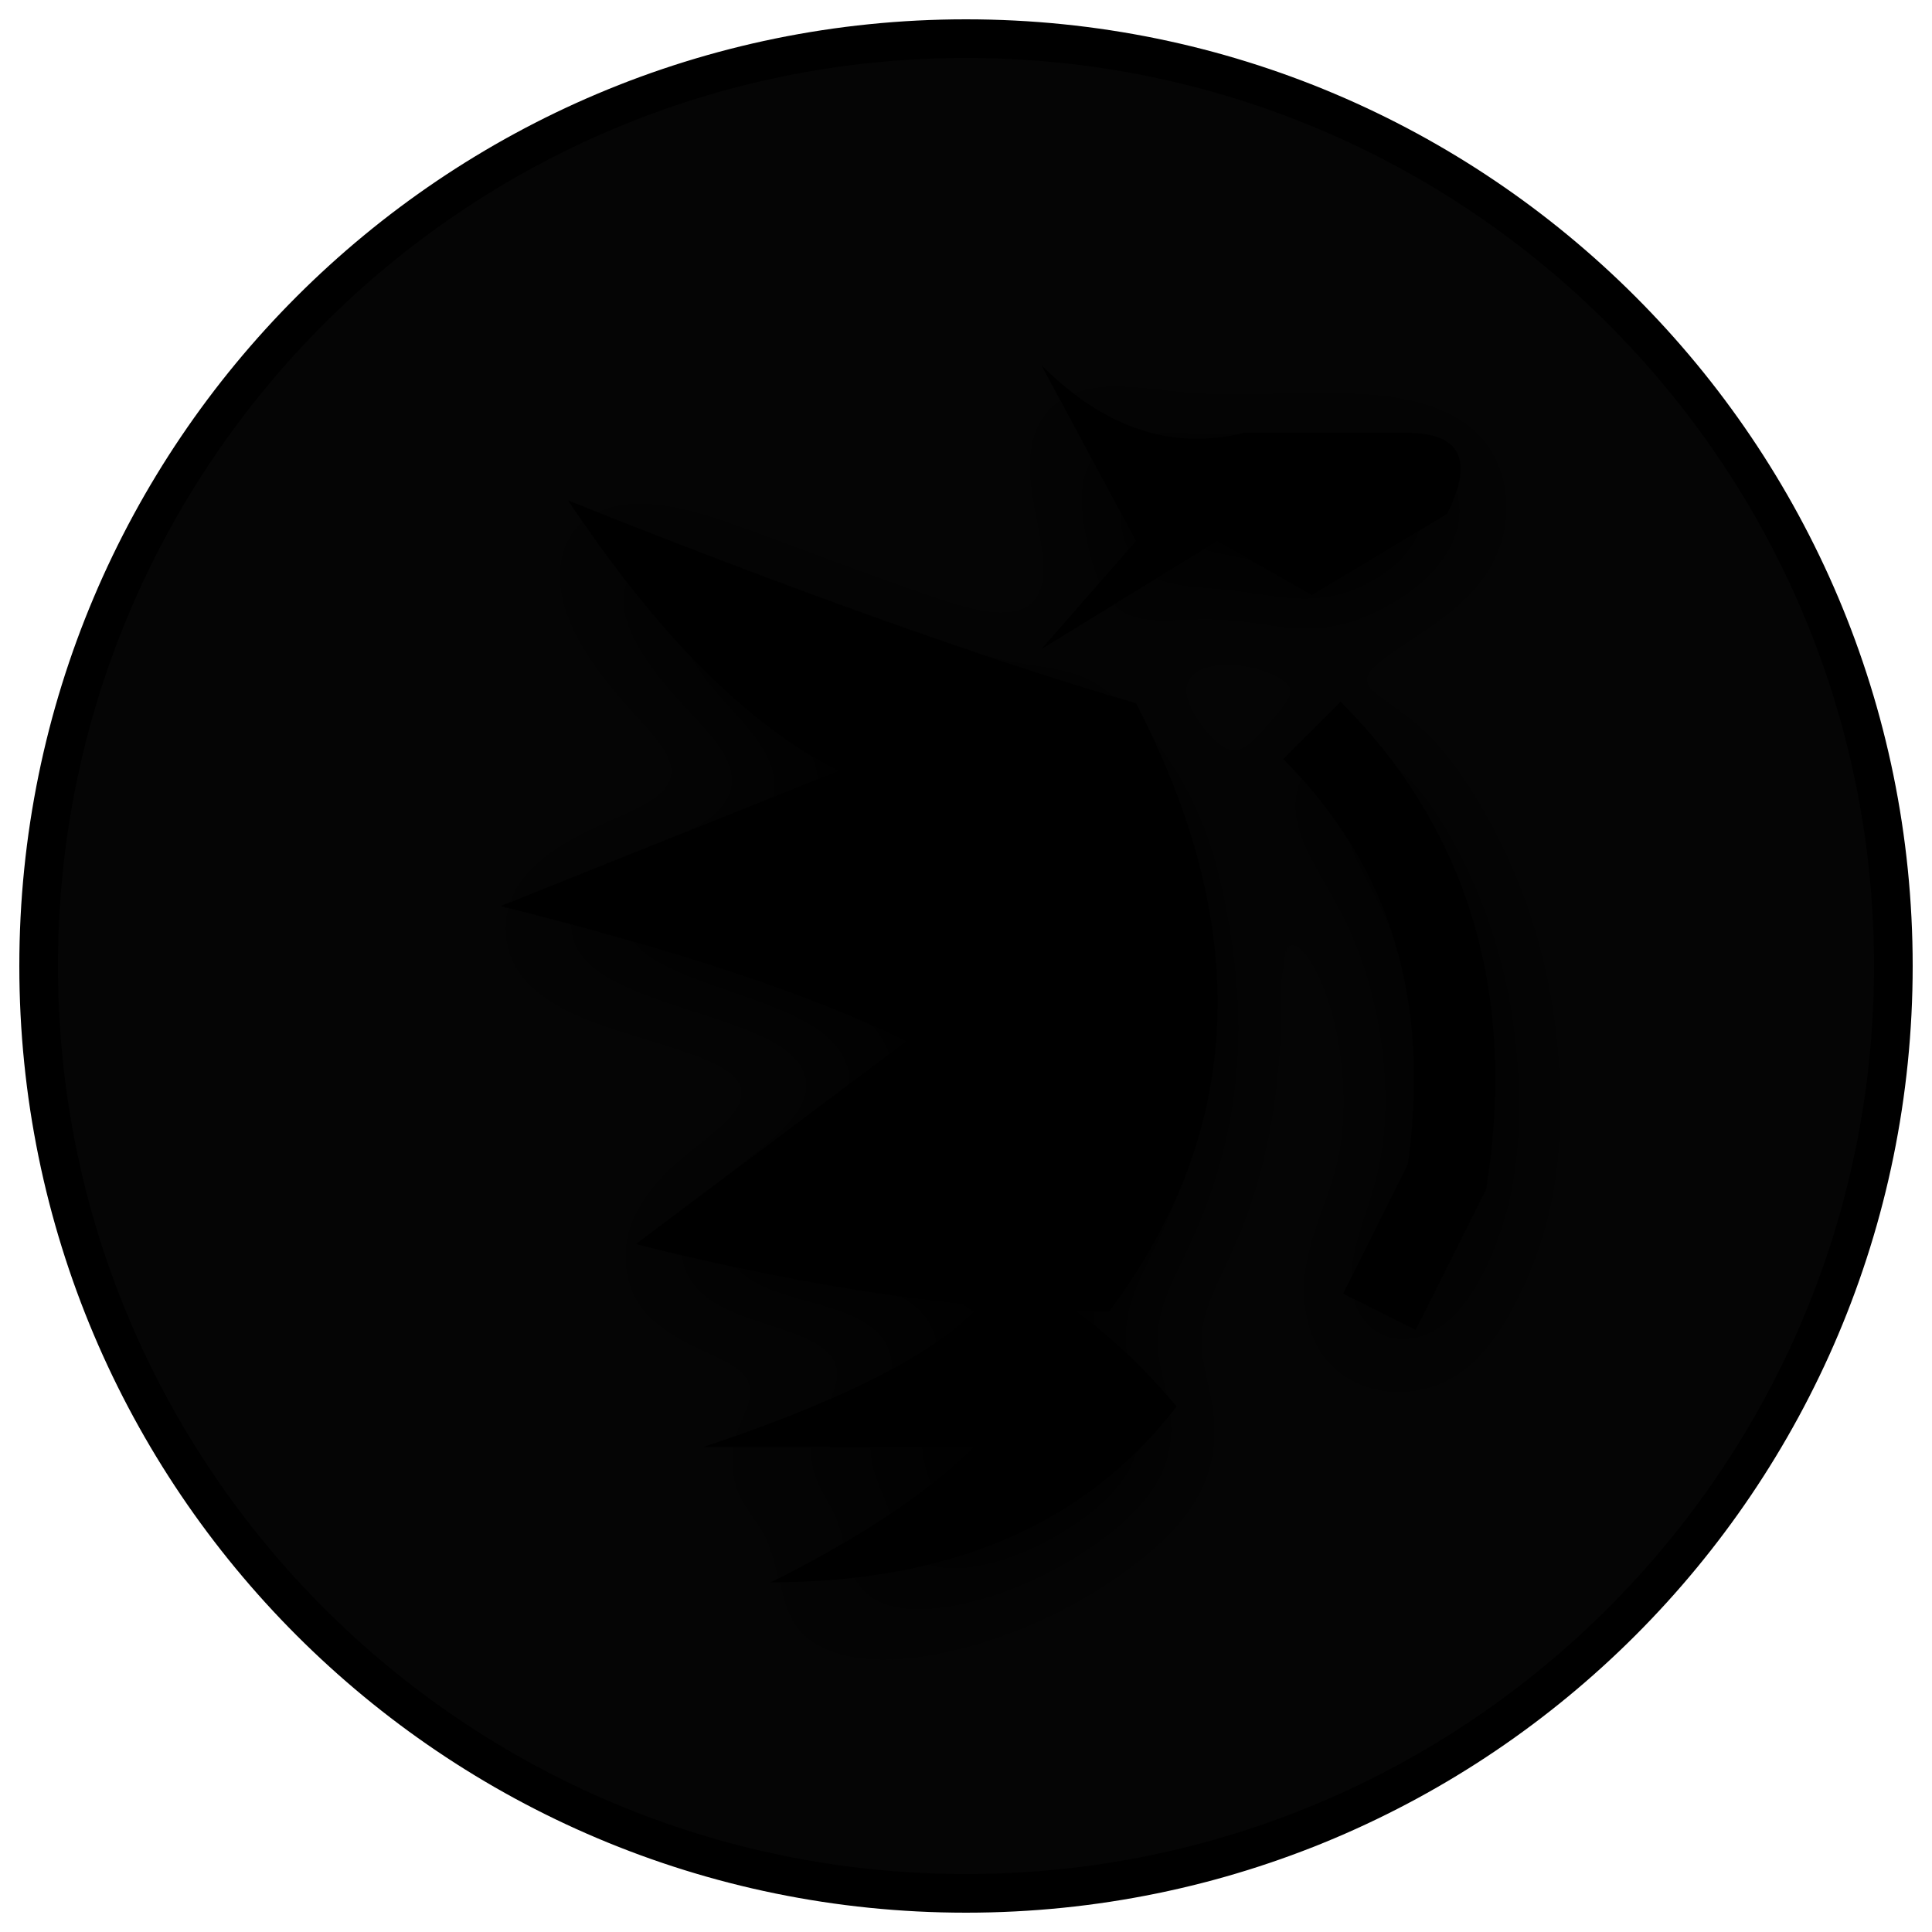
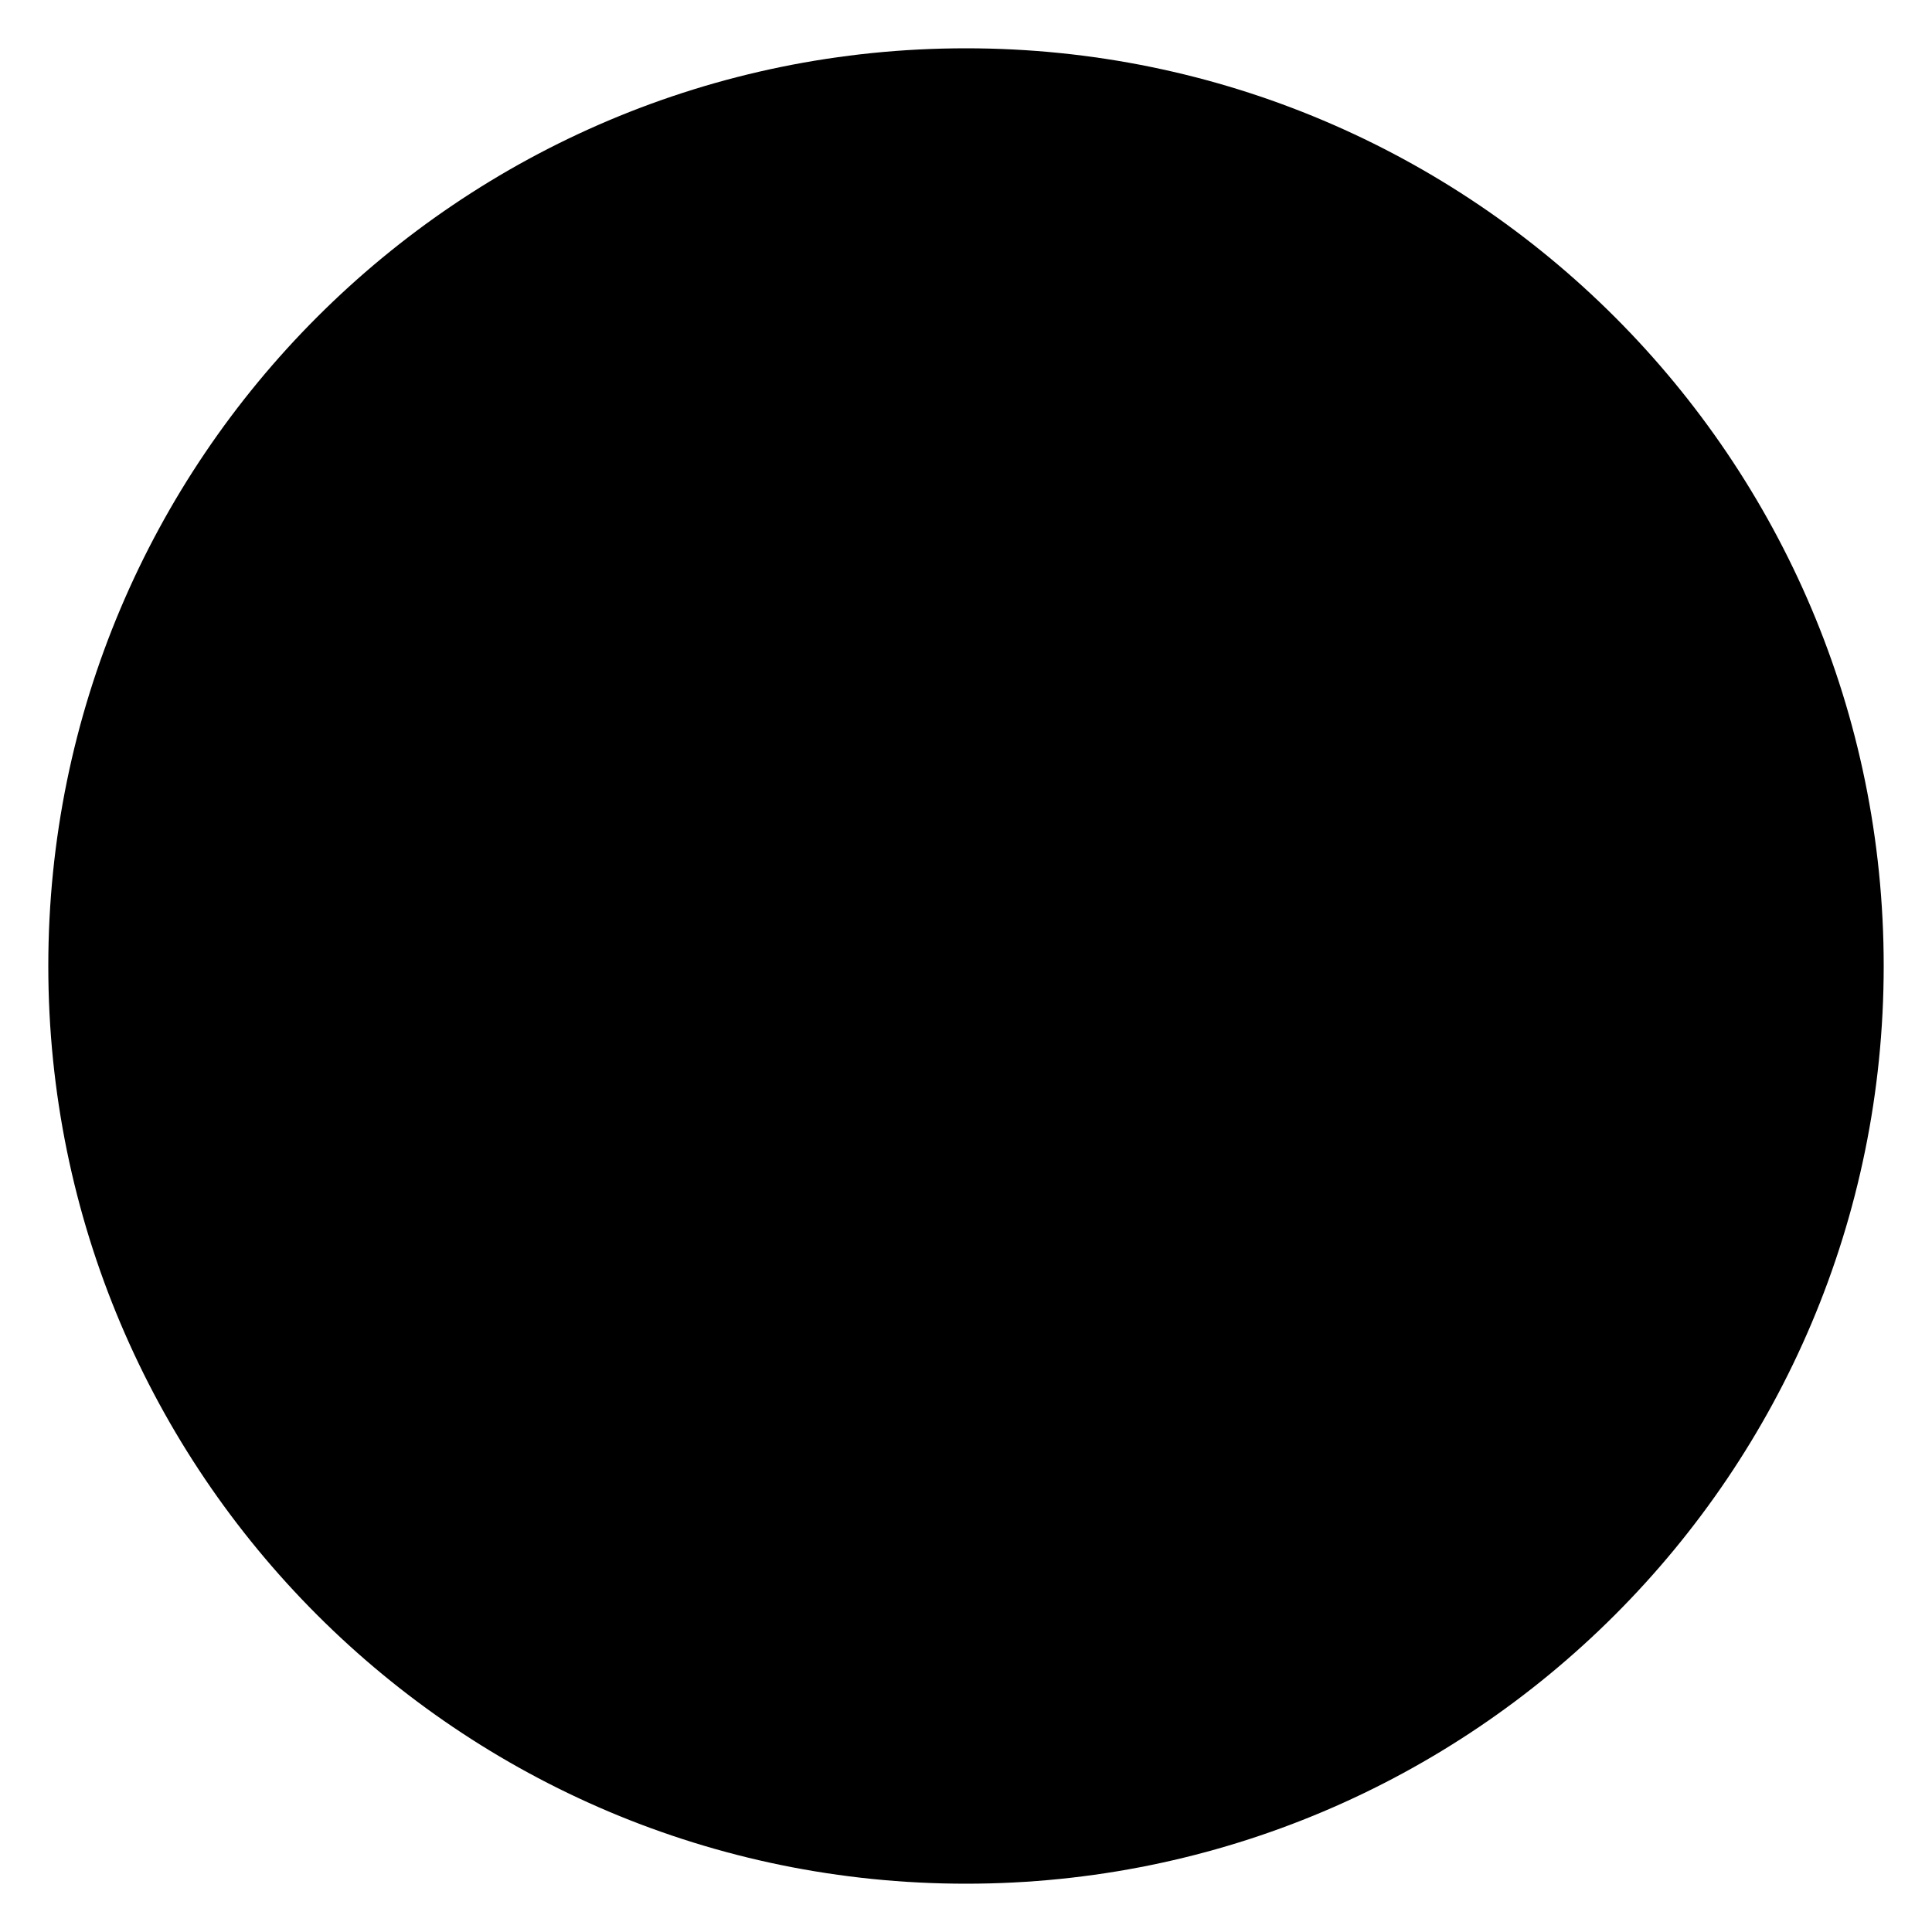
<svg xmlns="http://www.w3.org/2000/svg" viewBox="0 0 100 100" fill="none">
  <defs>
    <linearGradient id="phoenix-grad" x1="0" y1="100" x2="100" y2="0" gradientUnits="userSpaceOnUse">
-       <stop stopColor="#FF5A1F" />
+       <stop stopColor="#FF6A00" />
      <stop offset="1" stopColor="#FF3C00" />
    </linearGradient>
    <filter id="glow" x="-20%" y="-20%" width="140%" height="140%">
-       <feDropShadow dx="0" dy="2" stdDeviation="4" floodColor="#FF5A1F" floodOpacity="0.4" />
+       <feDropShadow dx="0" dy="2" stdDeviation="4" floodColor="#FF6A00" floodOpacity="0.4" />
    </filter>
  </defs>
-   <circle cx="50" cy="50" r="48" fill="#050505" stroke="url(#phoenix-grad)" stroke-width="2" />
-   <g filter="url(#glow)" transform="scale(0.7) translate(22, 22)">
-     <rect x="66" y="12" width="5" height="5" fill="url(#phoenix-grad)" />
-     <path d="M 55 5 Q 62 12 70 10 L 82 10 Q 88 10 85 16 L 75 22 L 68 18 L 55 26 L 62 18 Z" fill="url(#phoenix-grad)" />
-     <path d="M 75 32 Q 88 45 85 65 L 80 75" fill="none" stroke="url(#phoenix-grad)" stroke-width="6" />
-     <path d="M 62 30 Q 45 25 20 15 Q 30 30 40 35 L 15 45 Q 35 50 45 55 L 25 70 Q 45 75 60 75 Q 75 55 62 30 Z" fill="url(#phoenix-grad)" opacity="0.9" />
-     <path d="M 65 82 Q 55 70 40 68 L 50 75 Q 45 80 30 85 L 50 85 Q 45 90 35 95 Q 55 95 65 82 Z" fill="url(#phoenix-grad)" />
+   <circle cx="50" cy="50" r="46" fill="#000000" stroke="url(#phoenix-grad)" stroke-width="3" />
+   <g filter="url(#glow)" stroke="url(#phoenix-grad)" stroke-width="4.5" stroke-linejoin="miter" stroke-linecap="butt" transform="scale(0.68) translate(23.5, 23.5)">
+     <rect x="66" y="12" width="5" height="5" fill="url(#phoenix-grad)" stroke="none" />
+     <path d="M 55 5 Q 62 12 70 10 L 82 10 Q 88 10 85 16 L 75 22 L 68 18 L 55 26 L 62 18 Z" fill="none" />
+     <path d="M 75 32 Q 88 45 85 65 L 80 75" fill="none" />
+     <path d="M 62 30 Q 45 25 20 15 Q 30 30 40 35 L 15 45 Q 35 50 45 55 L 25 70 Q 45 75 60 75 Q 75 55 62 30 Z" fill="none" />
+     <path d="M 65 82 Q 55 70 40 68 L 50 75 Q 45 80 30 85 L 50 85 Q 45 90 35 95 Q 55 95 65 82 Z" fill="none" />
  </g>
</svg>
